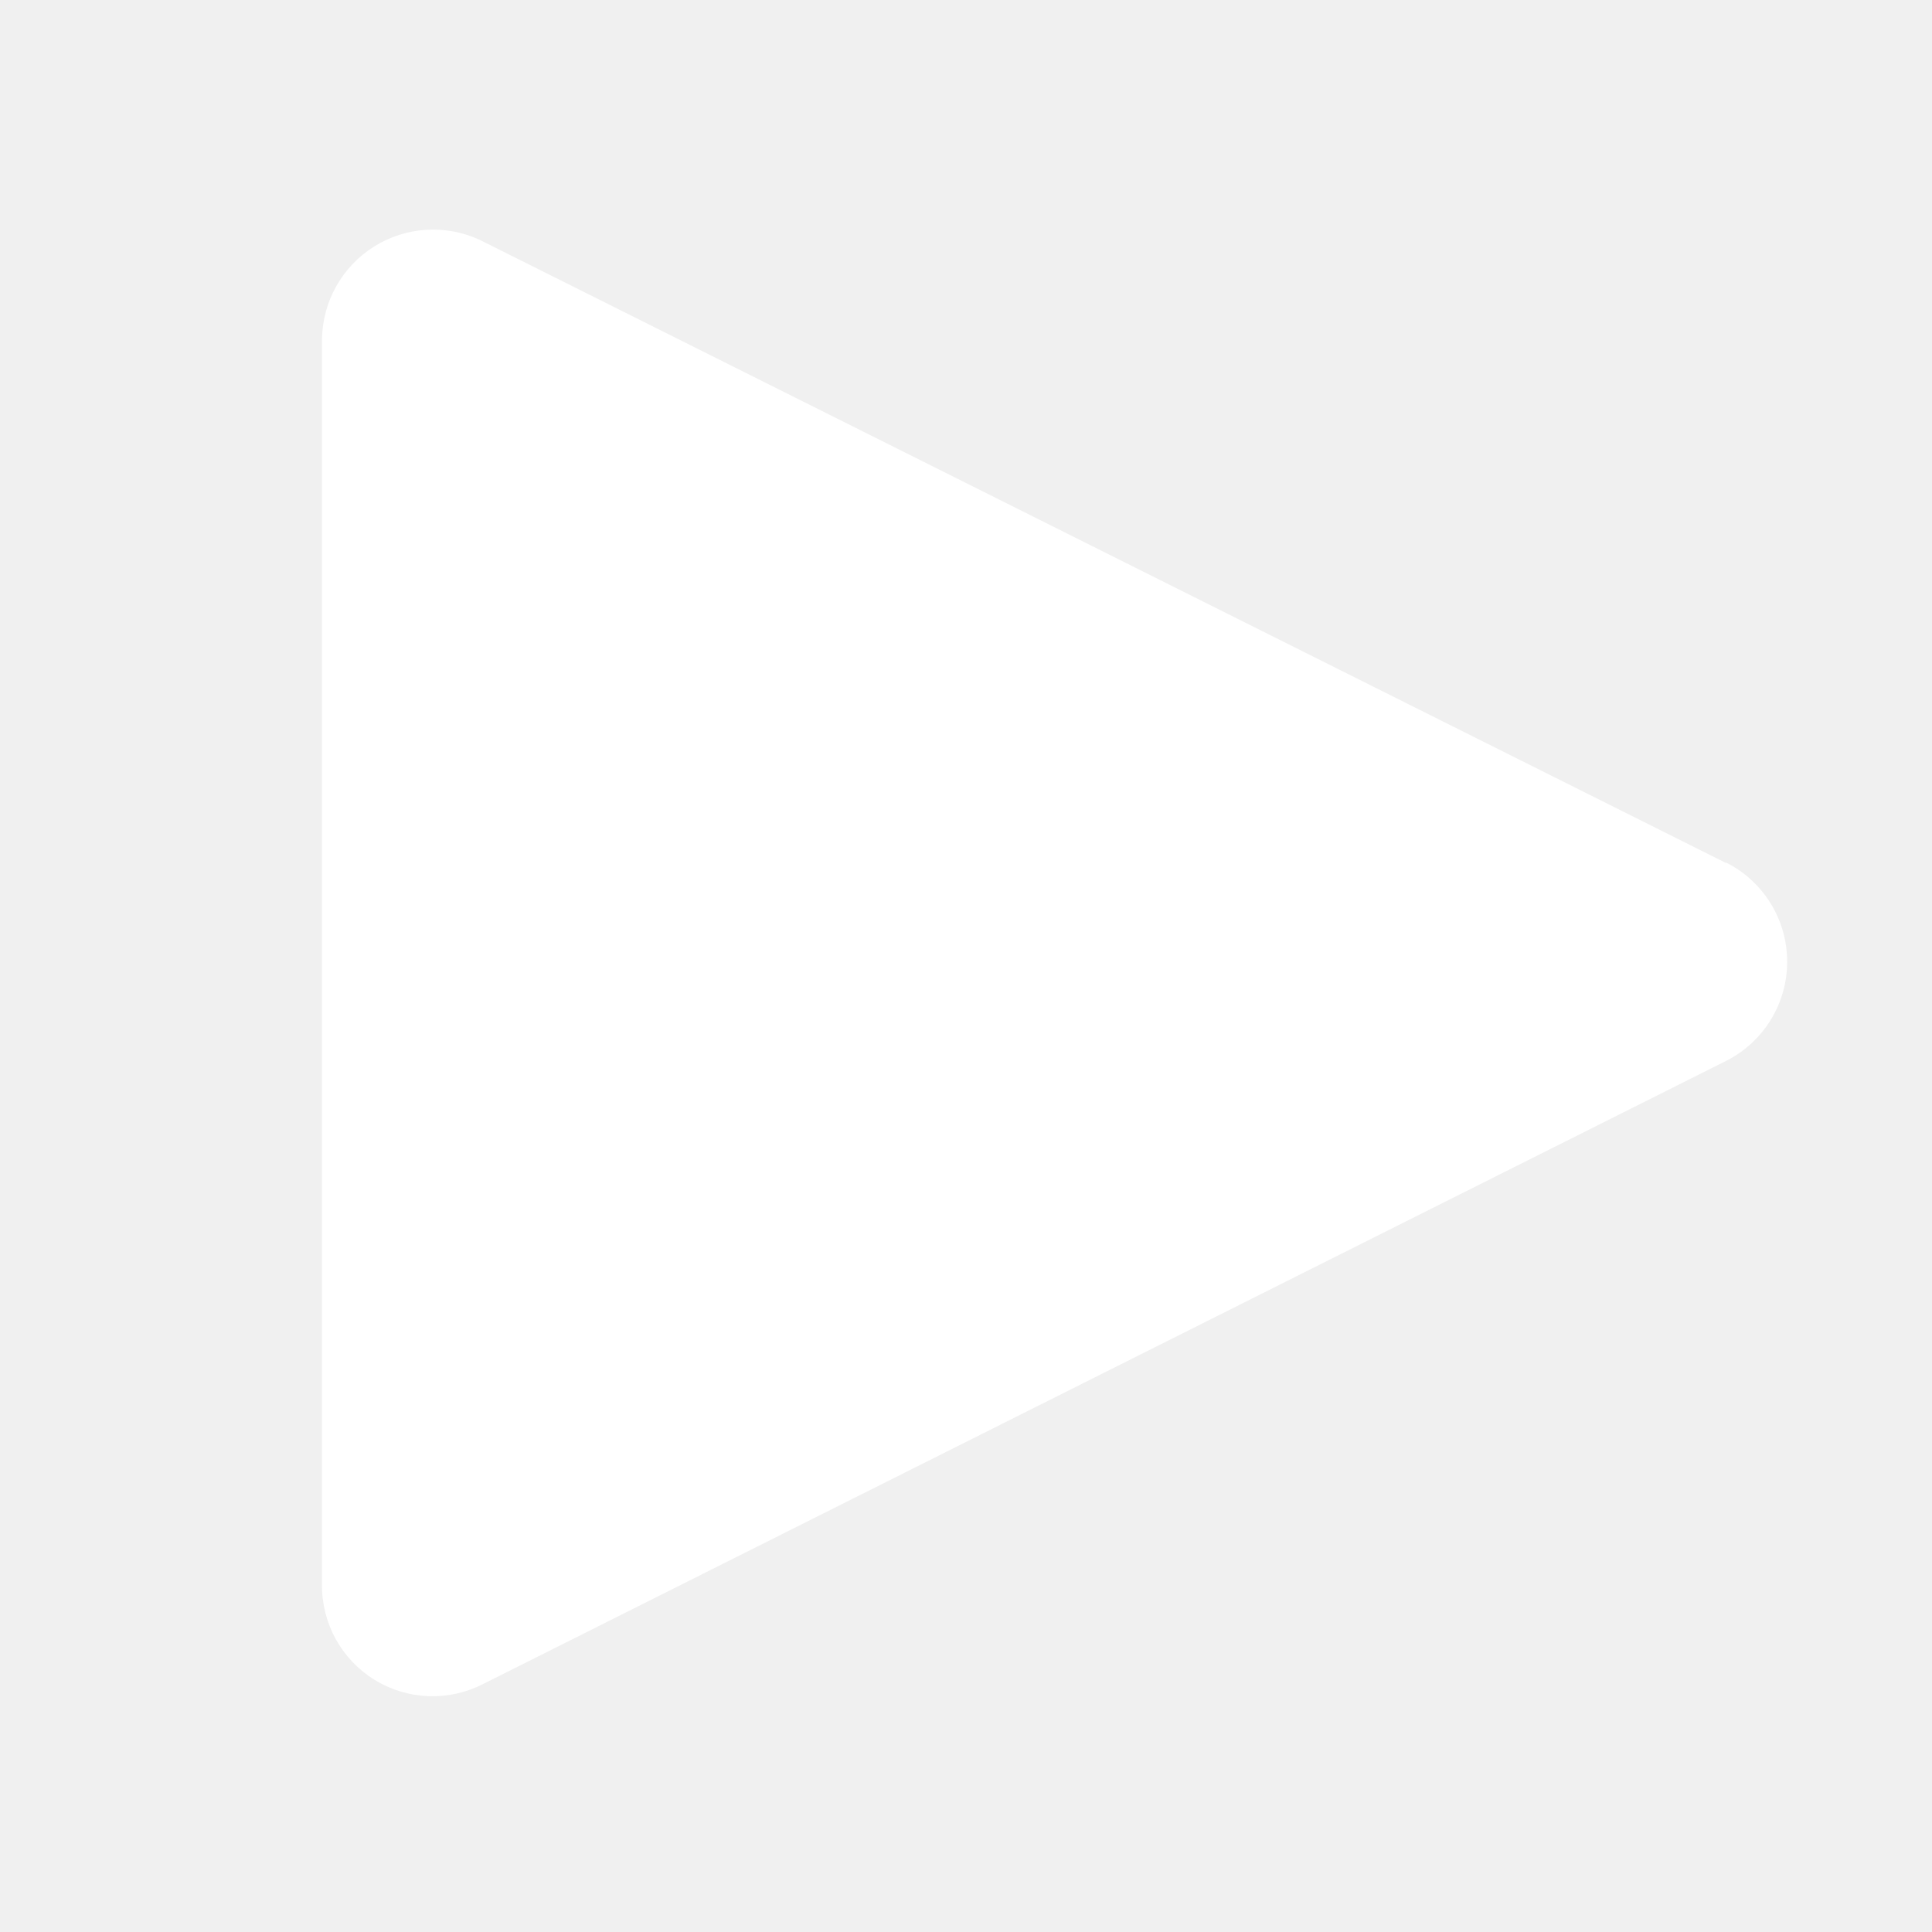
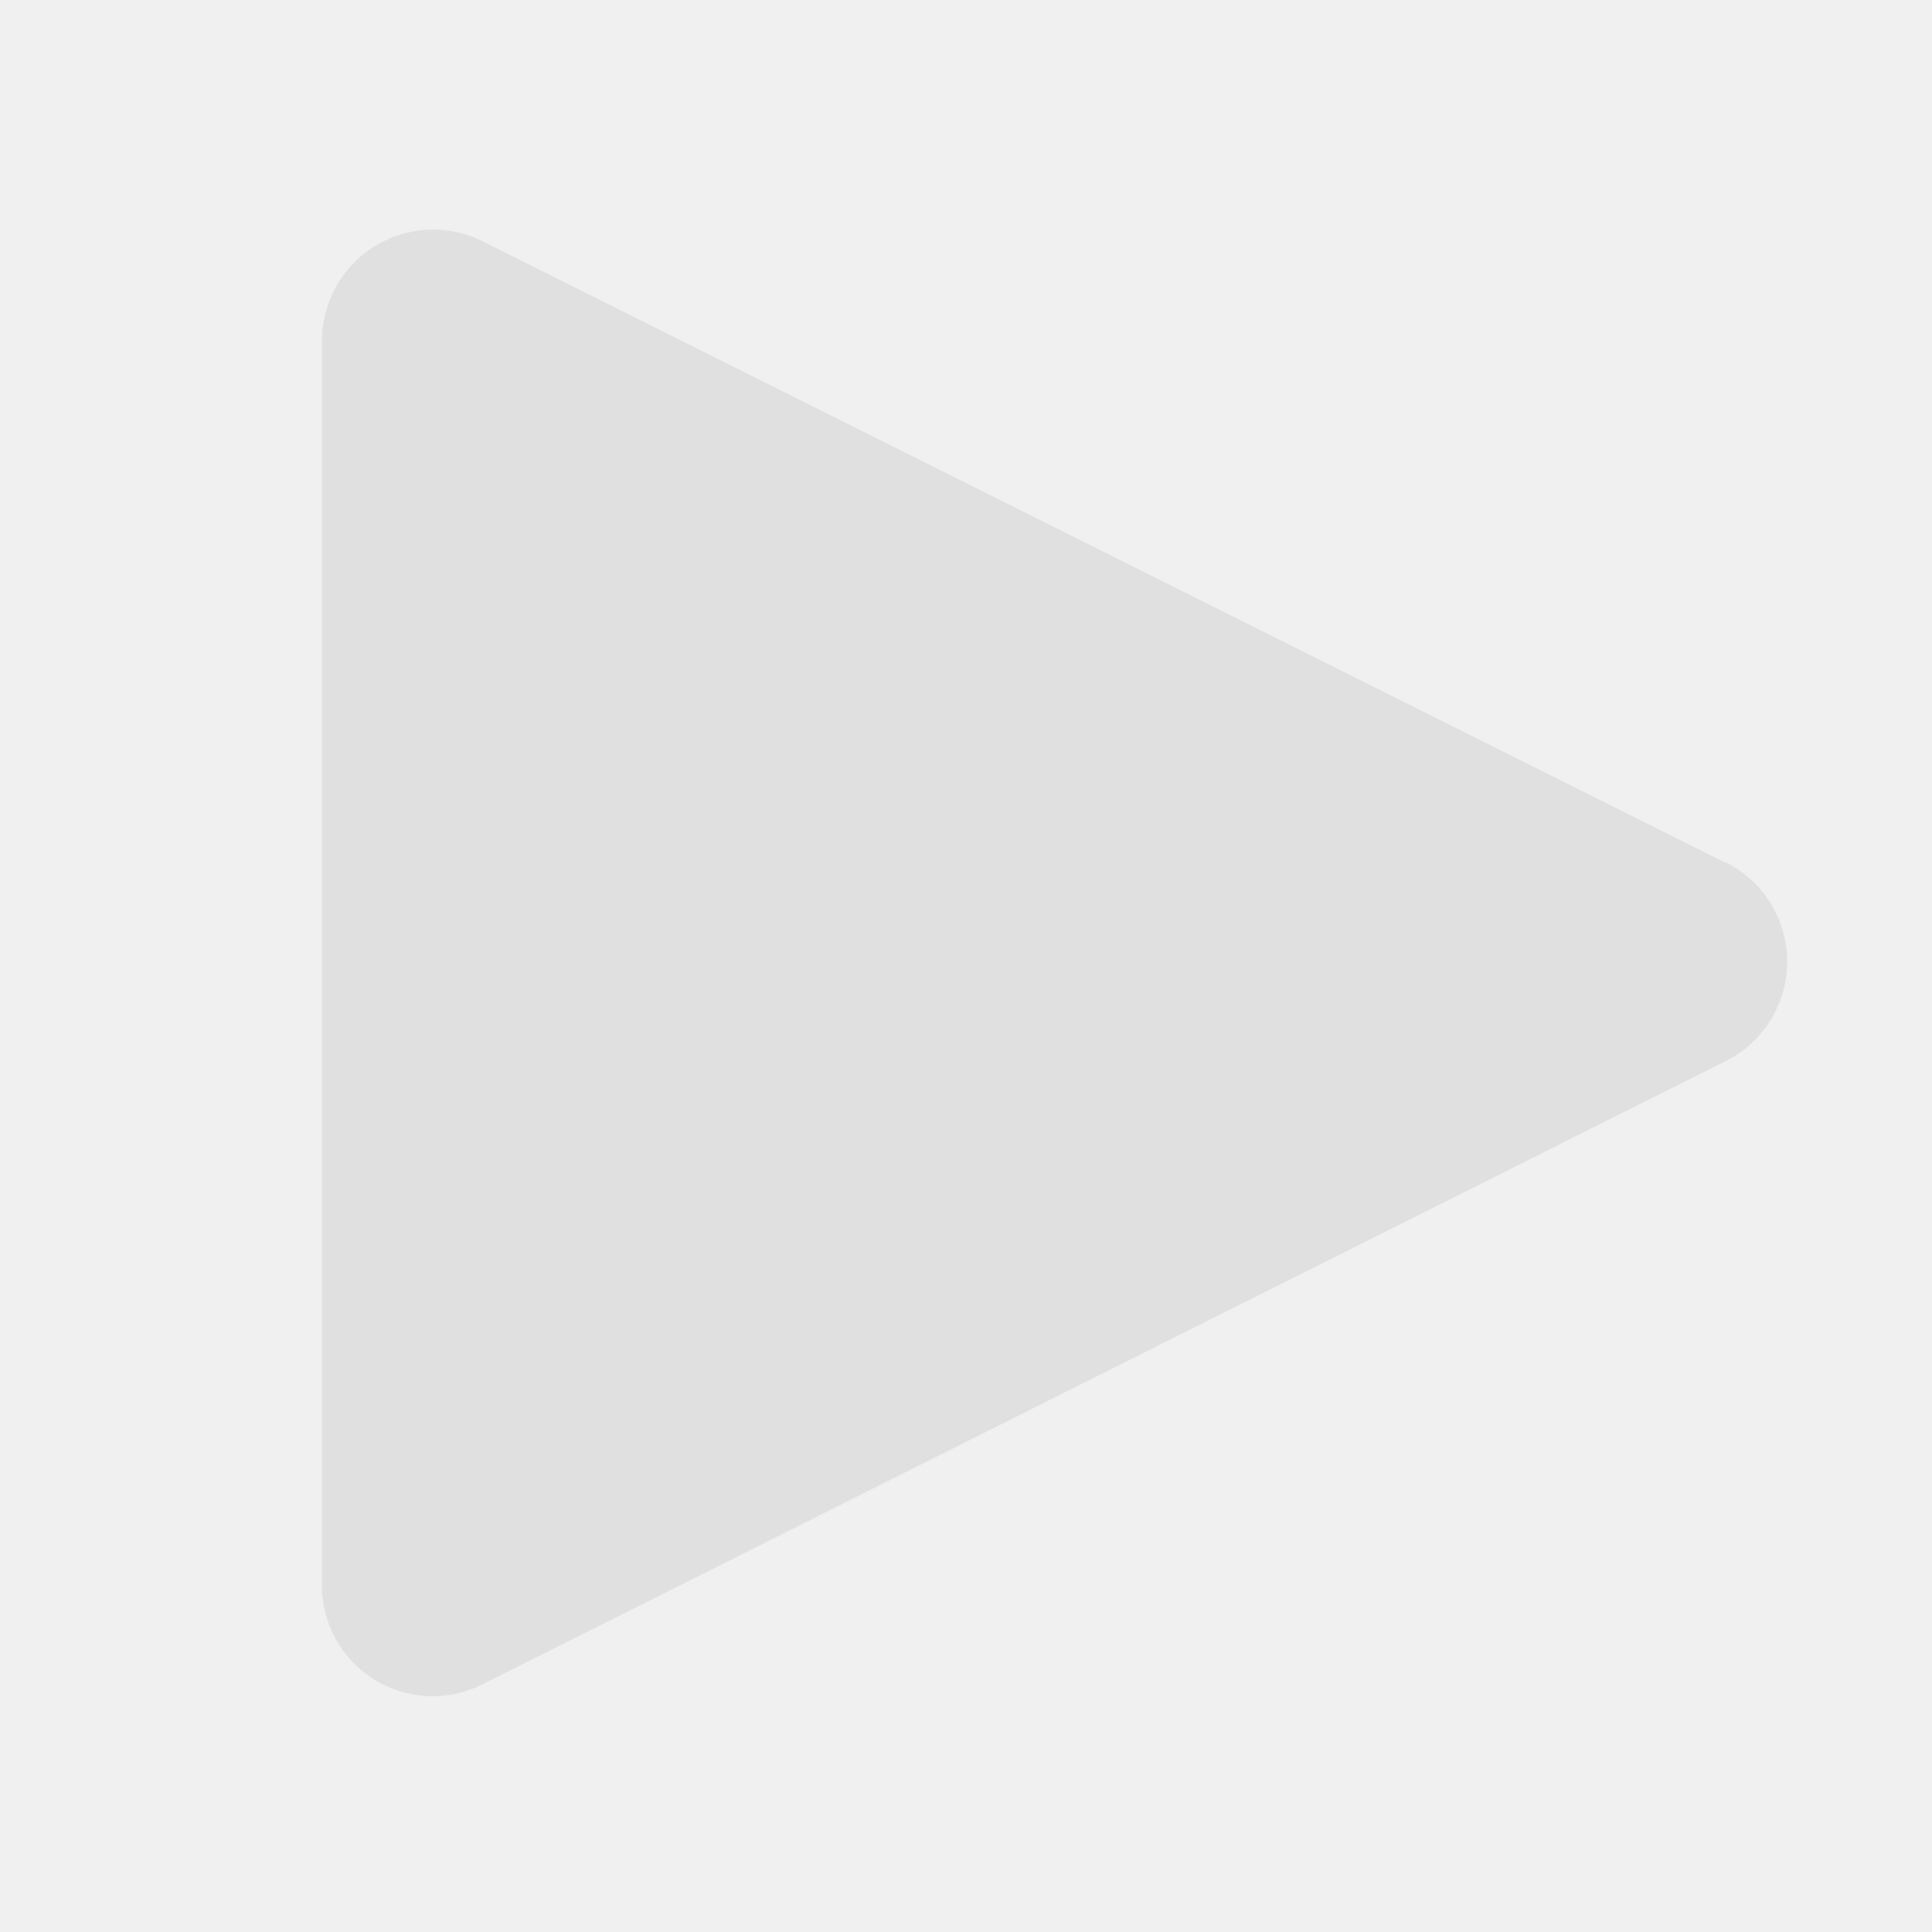
<svg xmlns="http://www.w3.org/2000/svg" version="1.1" width="36" height="36" viewBox="0 0 36 36" preserveAspectRatio="xMidYMid meet">
-   <path class="clr-i-solid clr-i-solid-path-1" d="M32.16,16.08,8.94,4.47A2.07,2.07,0,0,0,6,6.32V29.53a2.06,2.06,0,0,0,3,1.85L32.16,19.77a2.07,2.07,0,0,0,0-3.7Z" style="fill: #ffffff;" />
+   <path class="clr-i-solid clr-i-solid-path-1" d="M32.16,16.08,8.94,4.47A2.07,2.07,0,0,0,6,6.32V29.53a2.06,2.06,0,0,0,3,1.85L32.16,19.77a2.07,2.07,0,0,0,0-3.7Z" style="fill: #E0E0E0;" />
  <rect x="0" y="0" width="36" height="36" fill-opacity="0" />
</svg>
